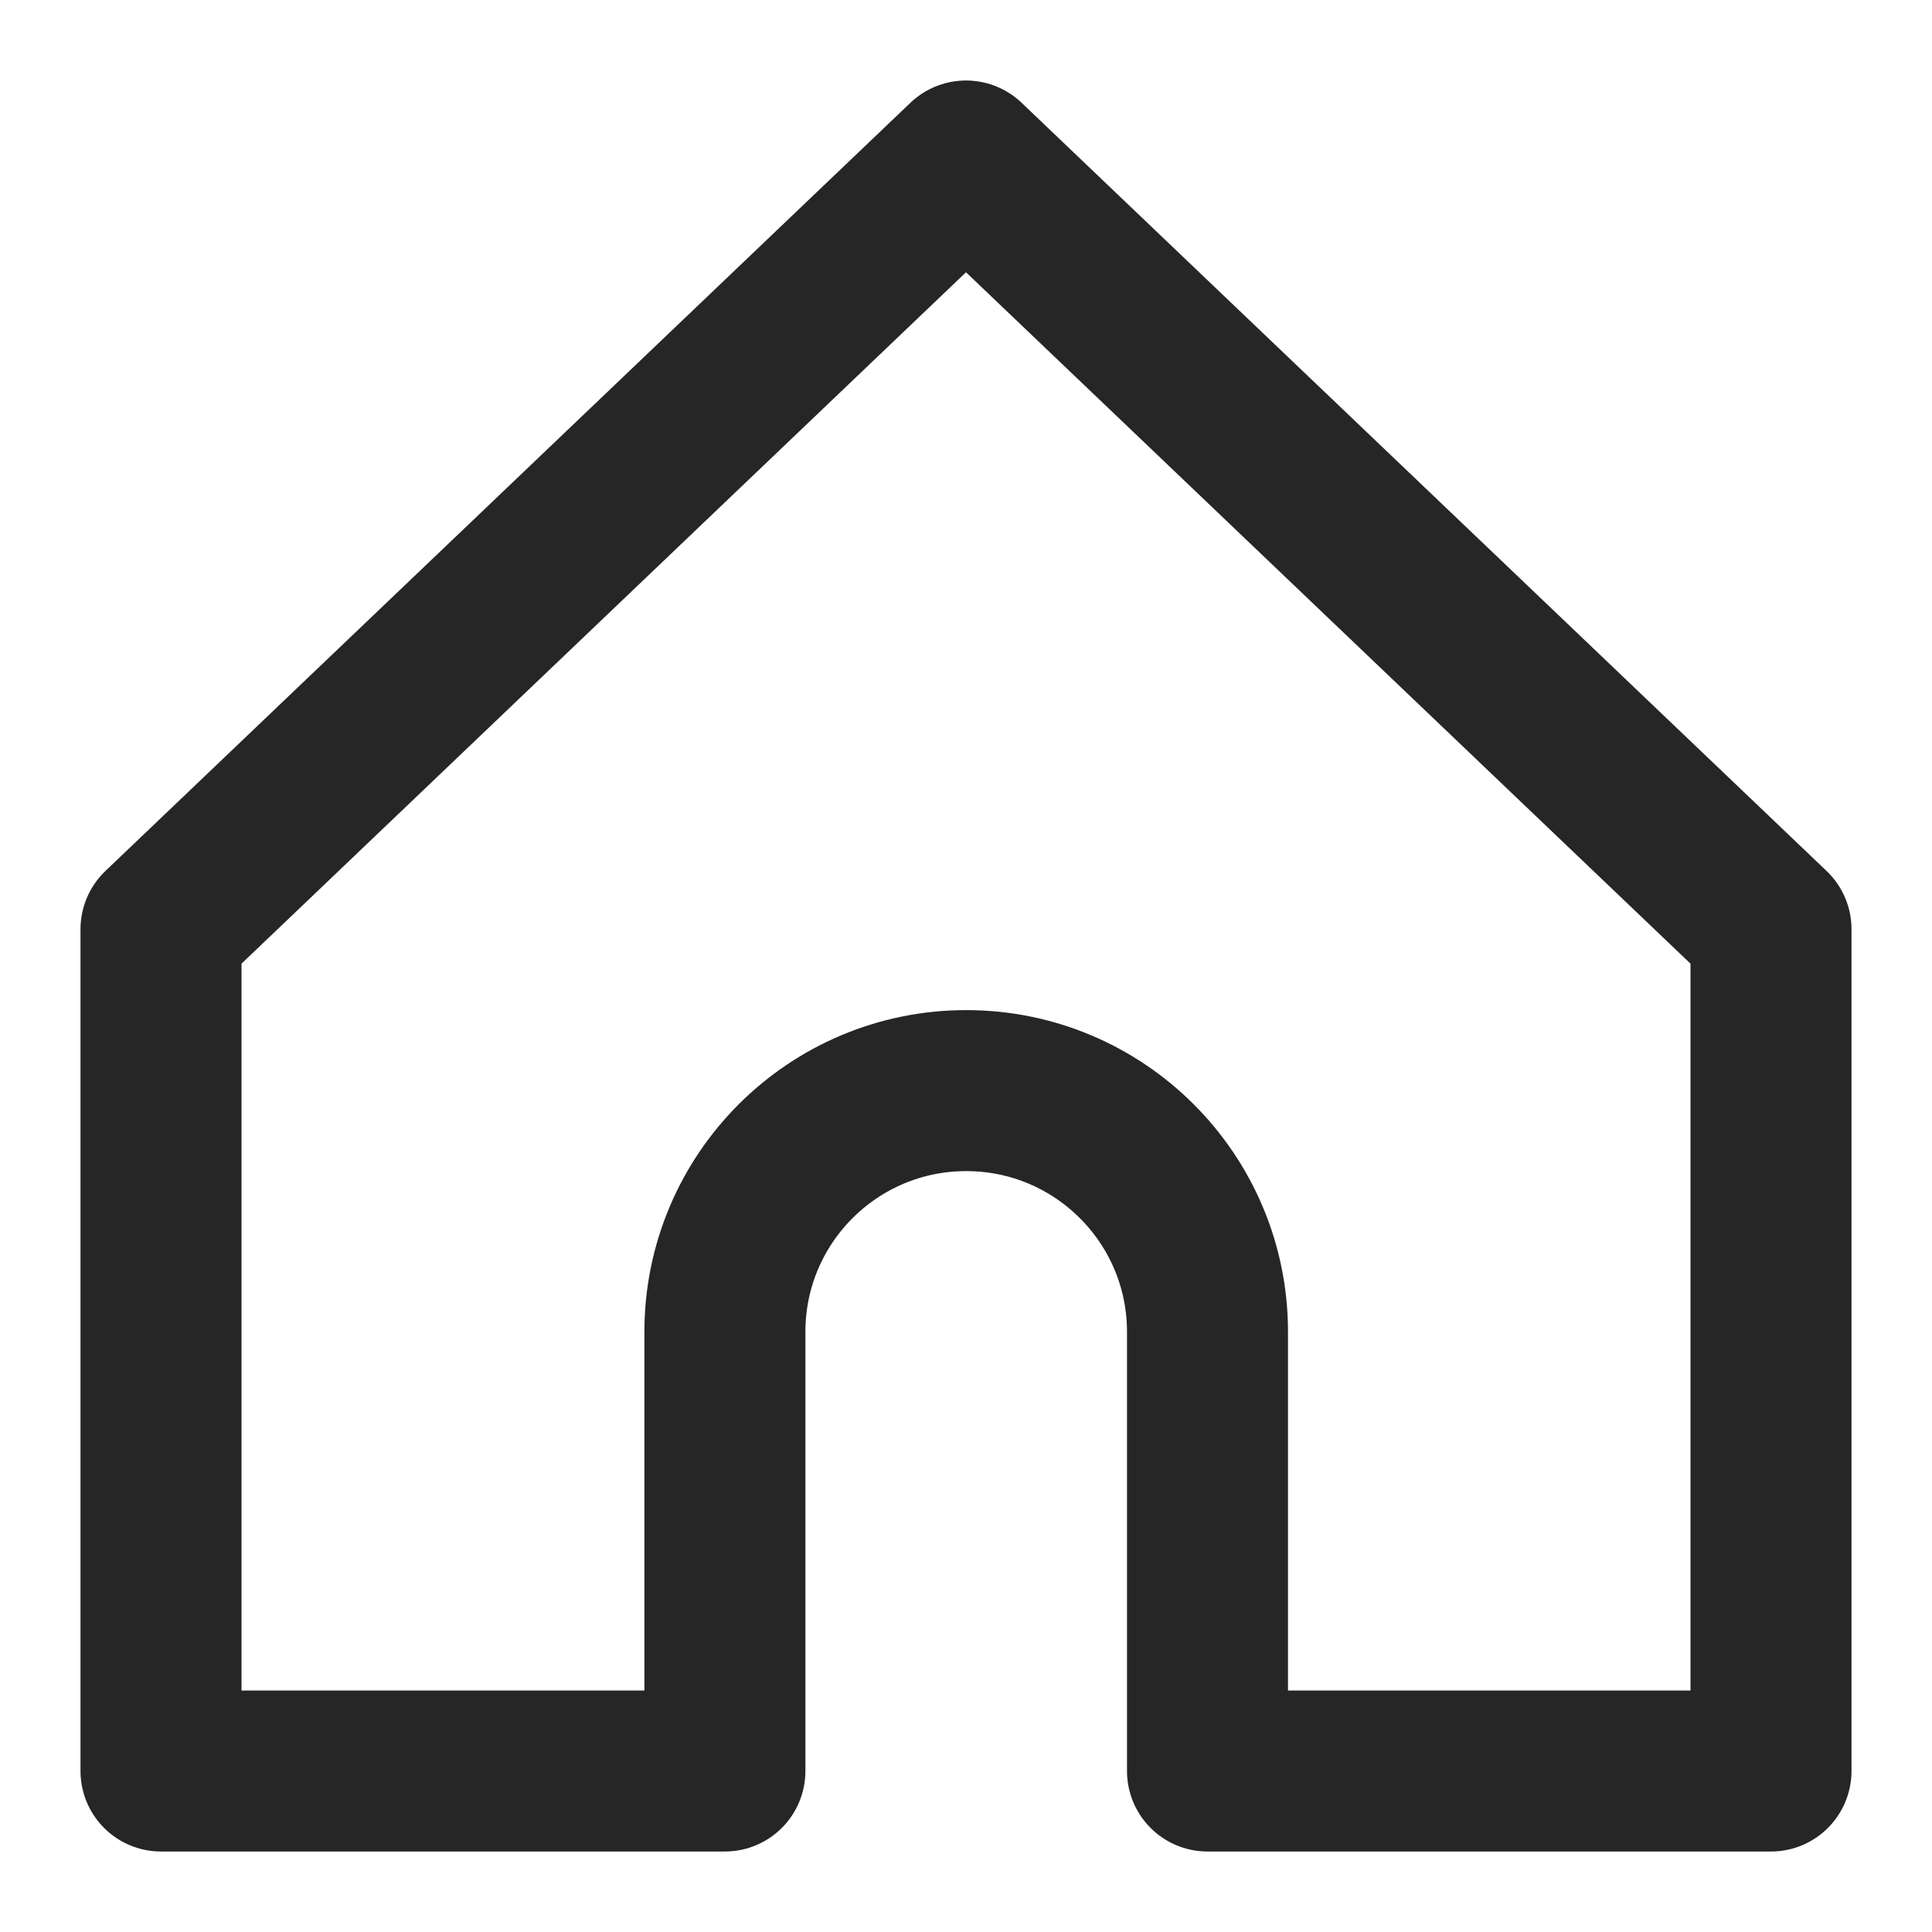
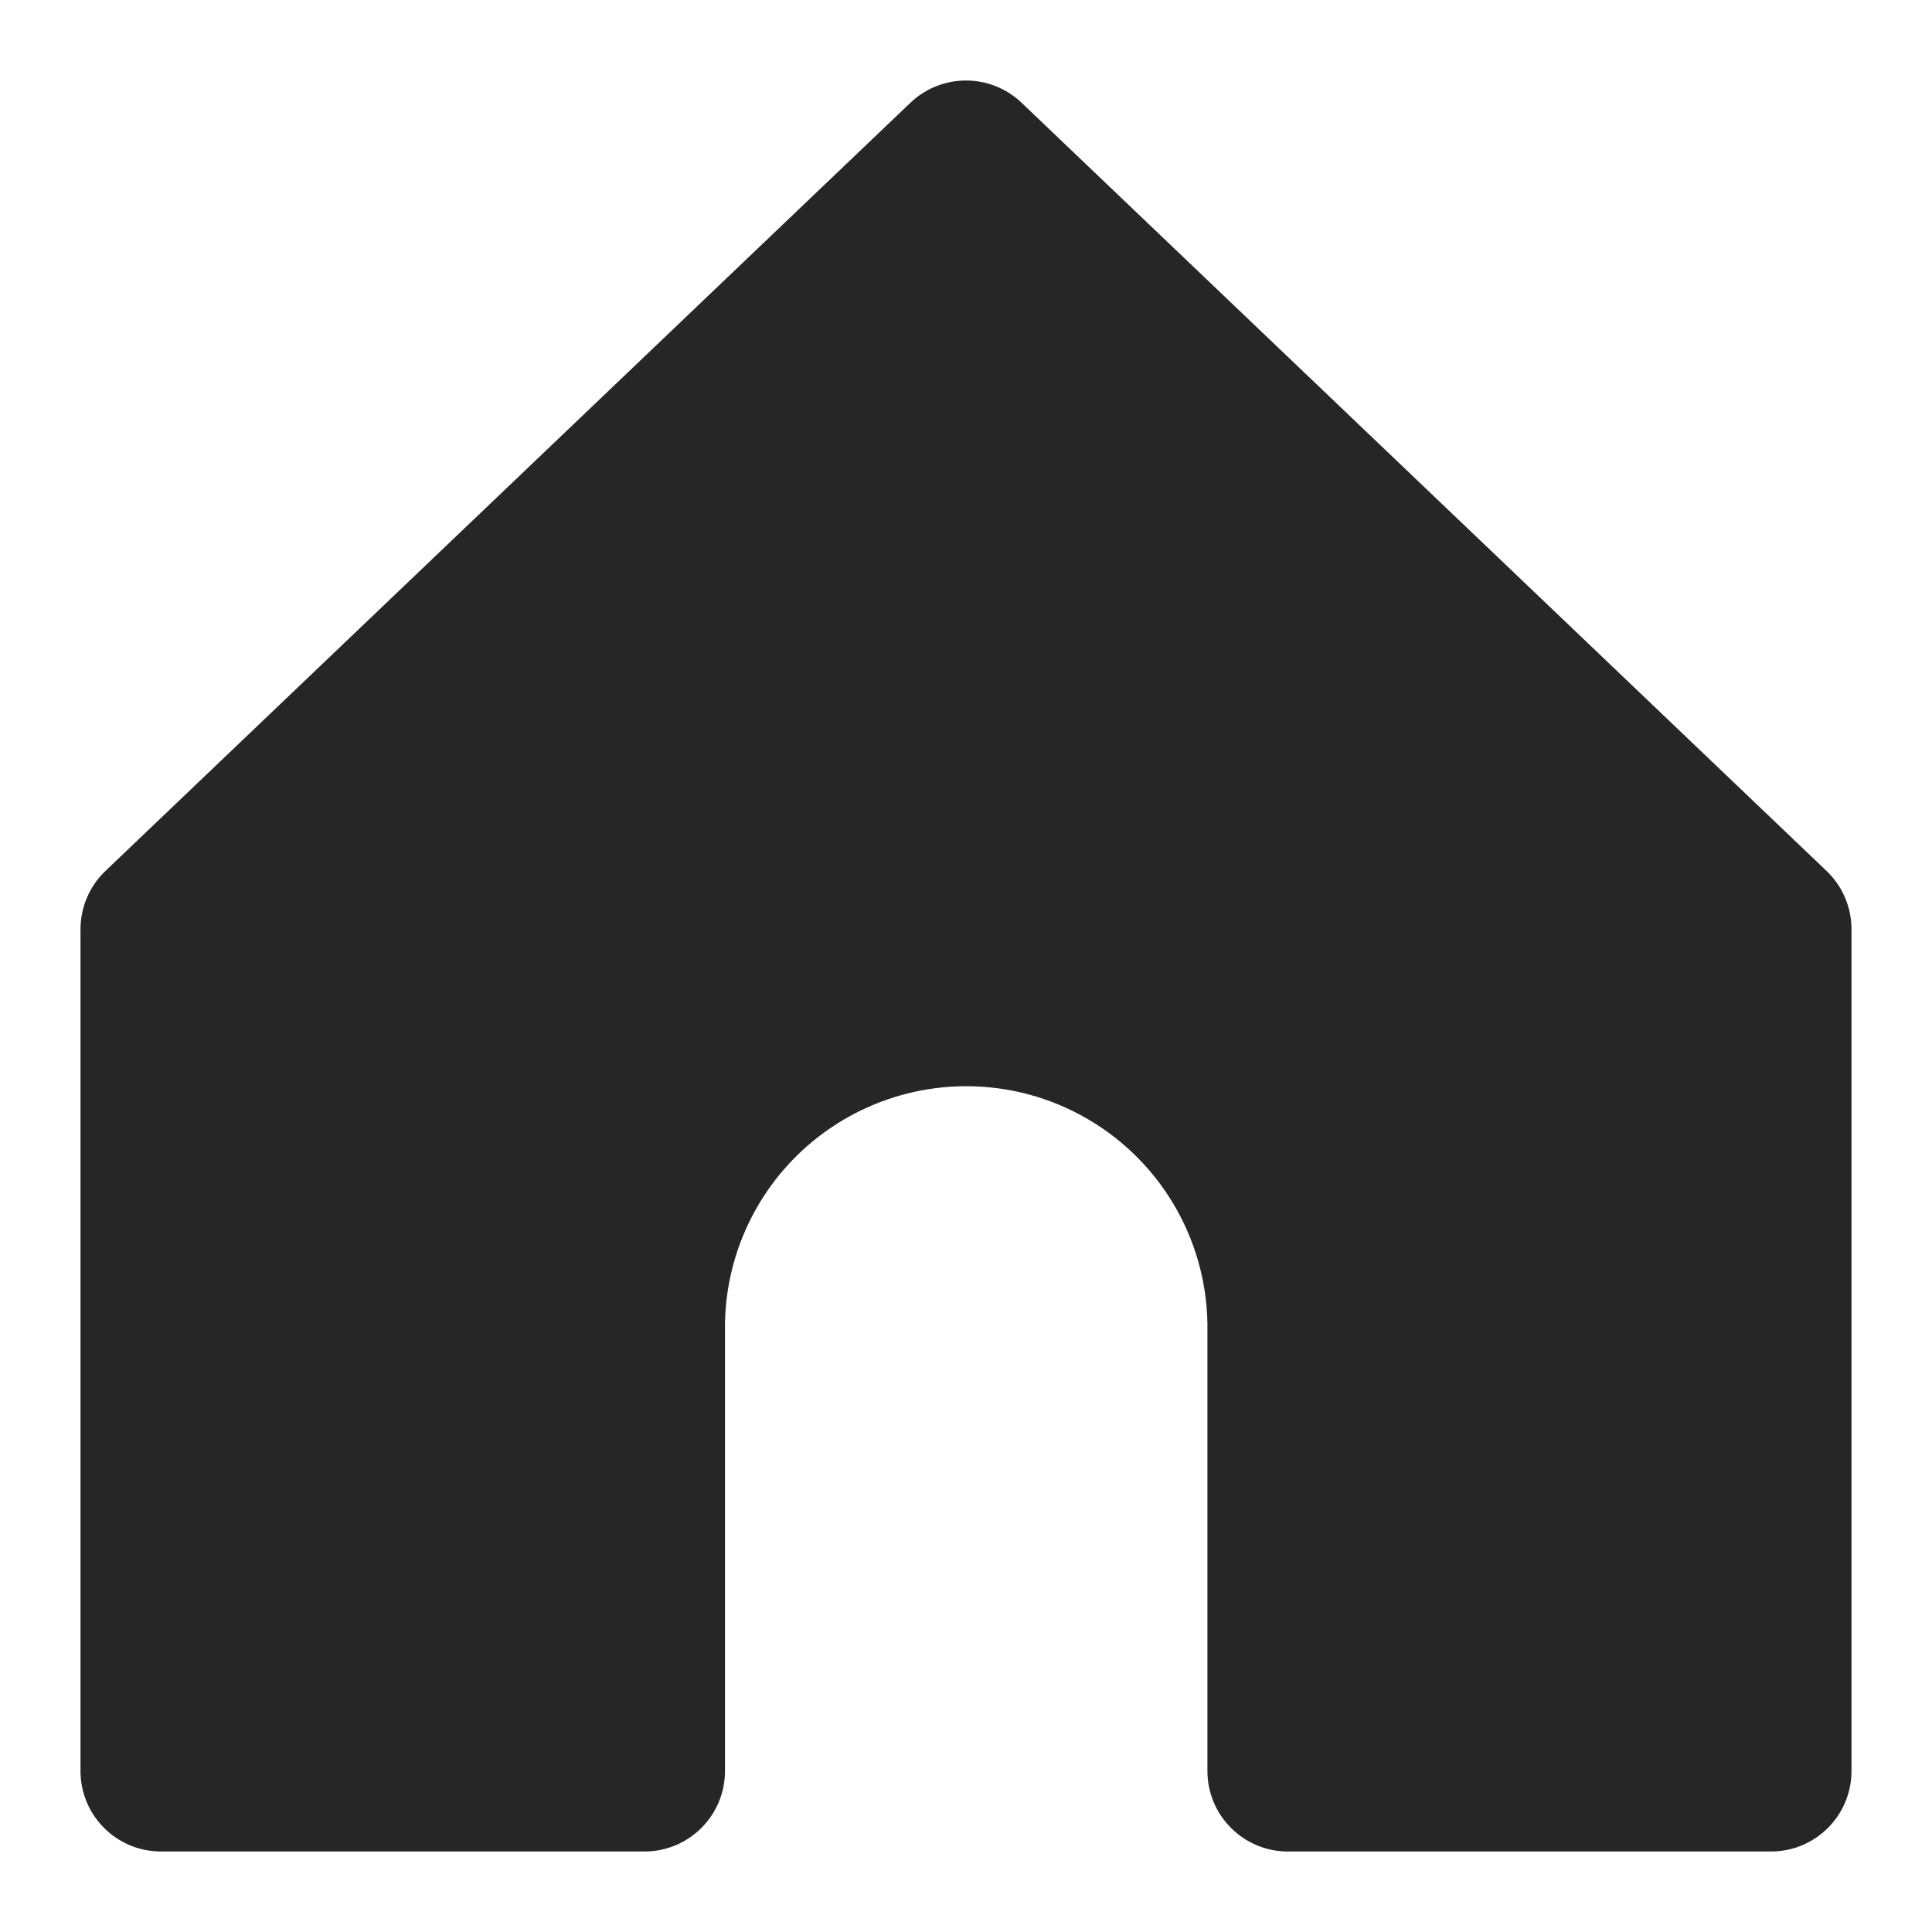
<svg aria-label="Home" class="_8-yf5 " color="#262626" fill="#262626" height="24" role="img" viewBox="0 0 24 24" width="24">
-   <path d="M9.005 16.545a2.997 2.997 0 012.997-2.997h0A2.997 2.997 0 0115 16.545V22h7V11.543L12 2 2 11.543V22h7.005z" fill="none" stroke="currentColor" stroke-linejoin="round" stroke-width="2" />
+   <path d="M22 23h-6.001a1 1 0 01-1-1v-5.455a2.997 2.997 0 10-5.993 0V22a1 1 0 01-1 1H2a1 1 0 01-1-1V11.543a1.002 1.002 0 01.31-.724l10-9.543a1.001 1.001 0 011.38 0l10 9.543a1.002 1.002 0 01.31.724V22a1 1 0 01-1 1z" />
</svg>
